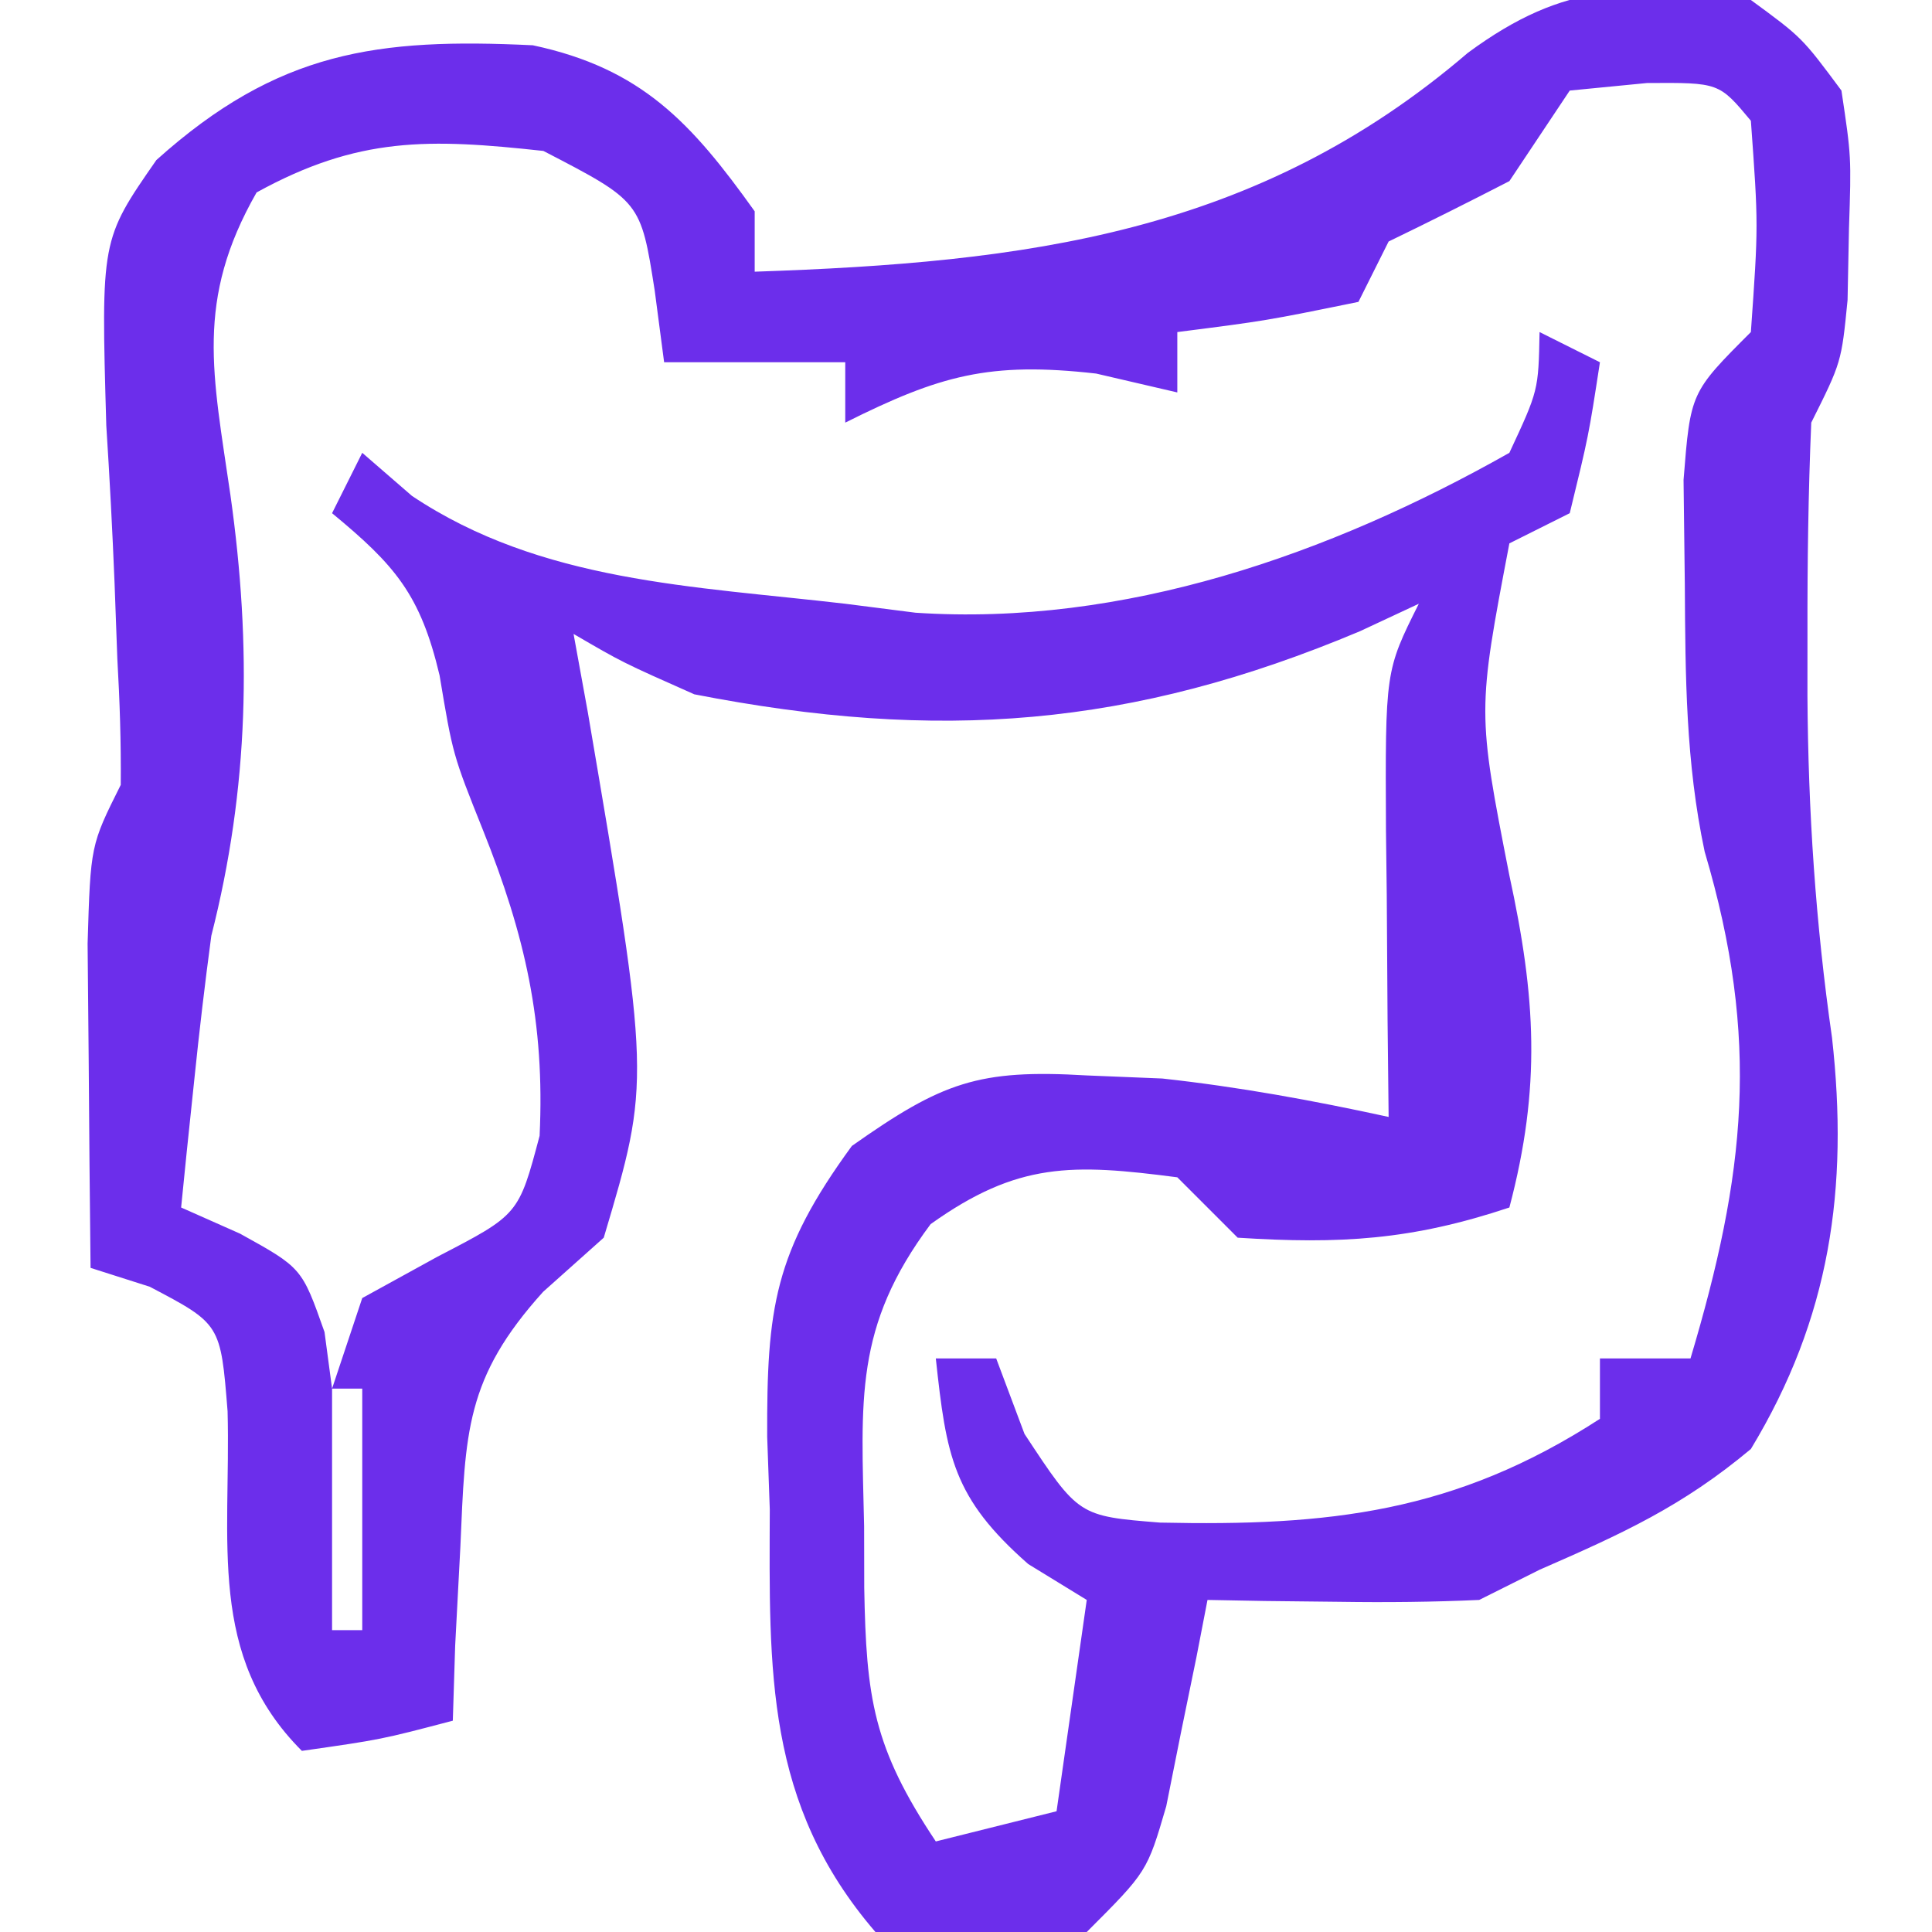
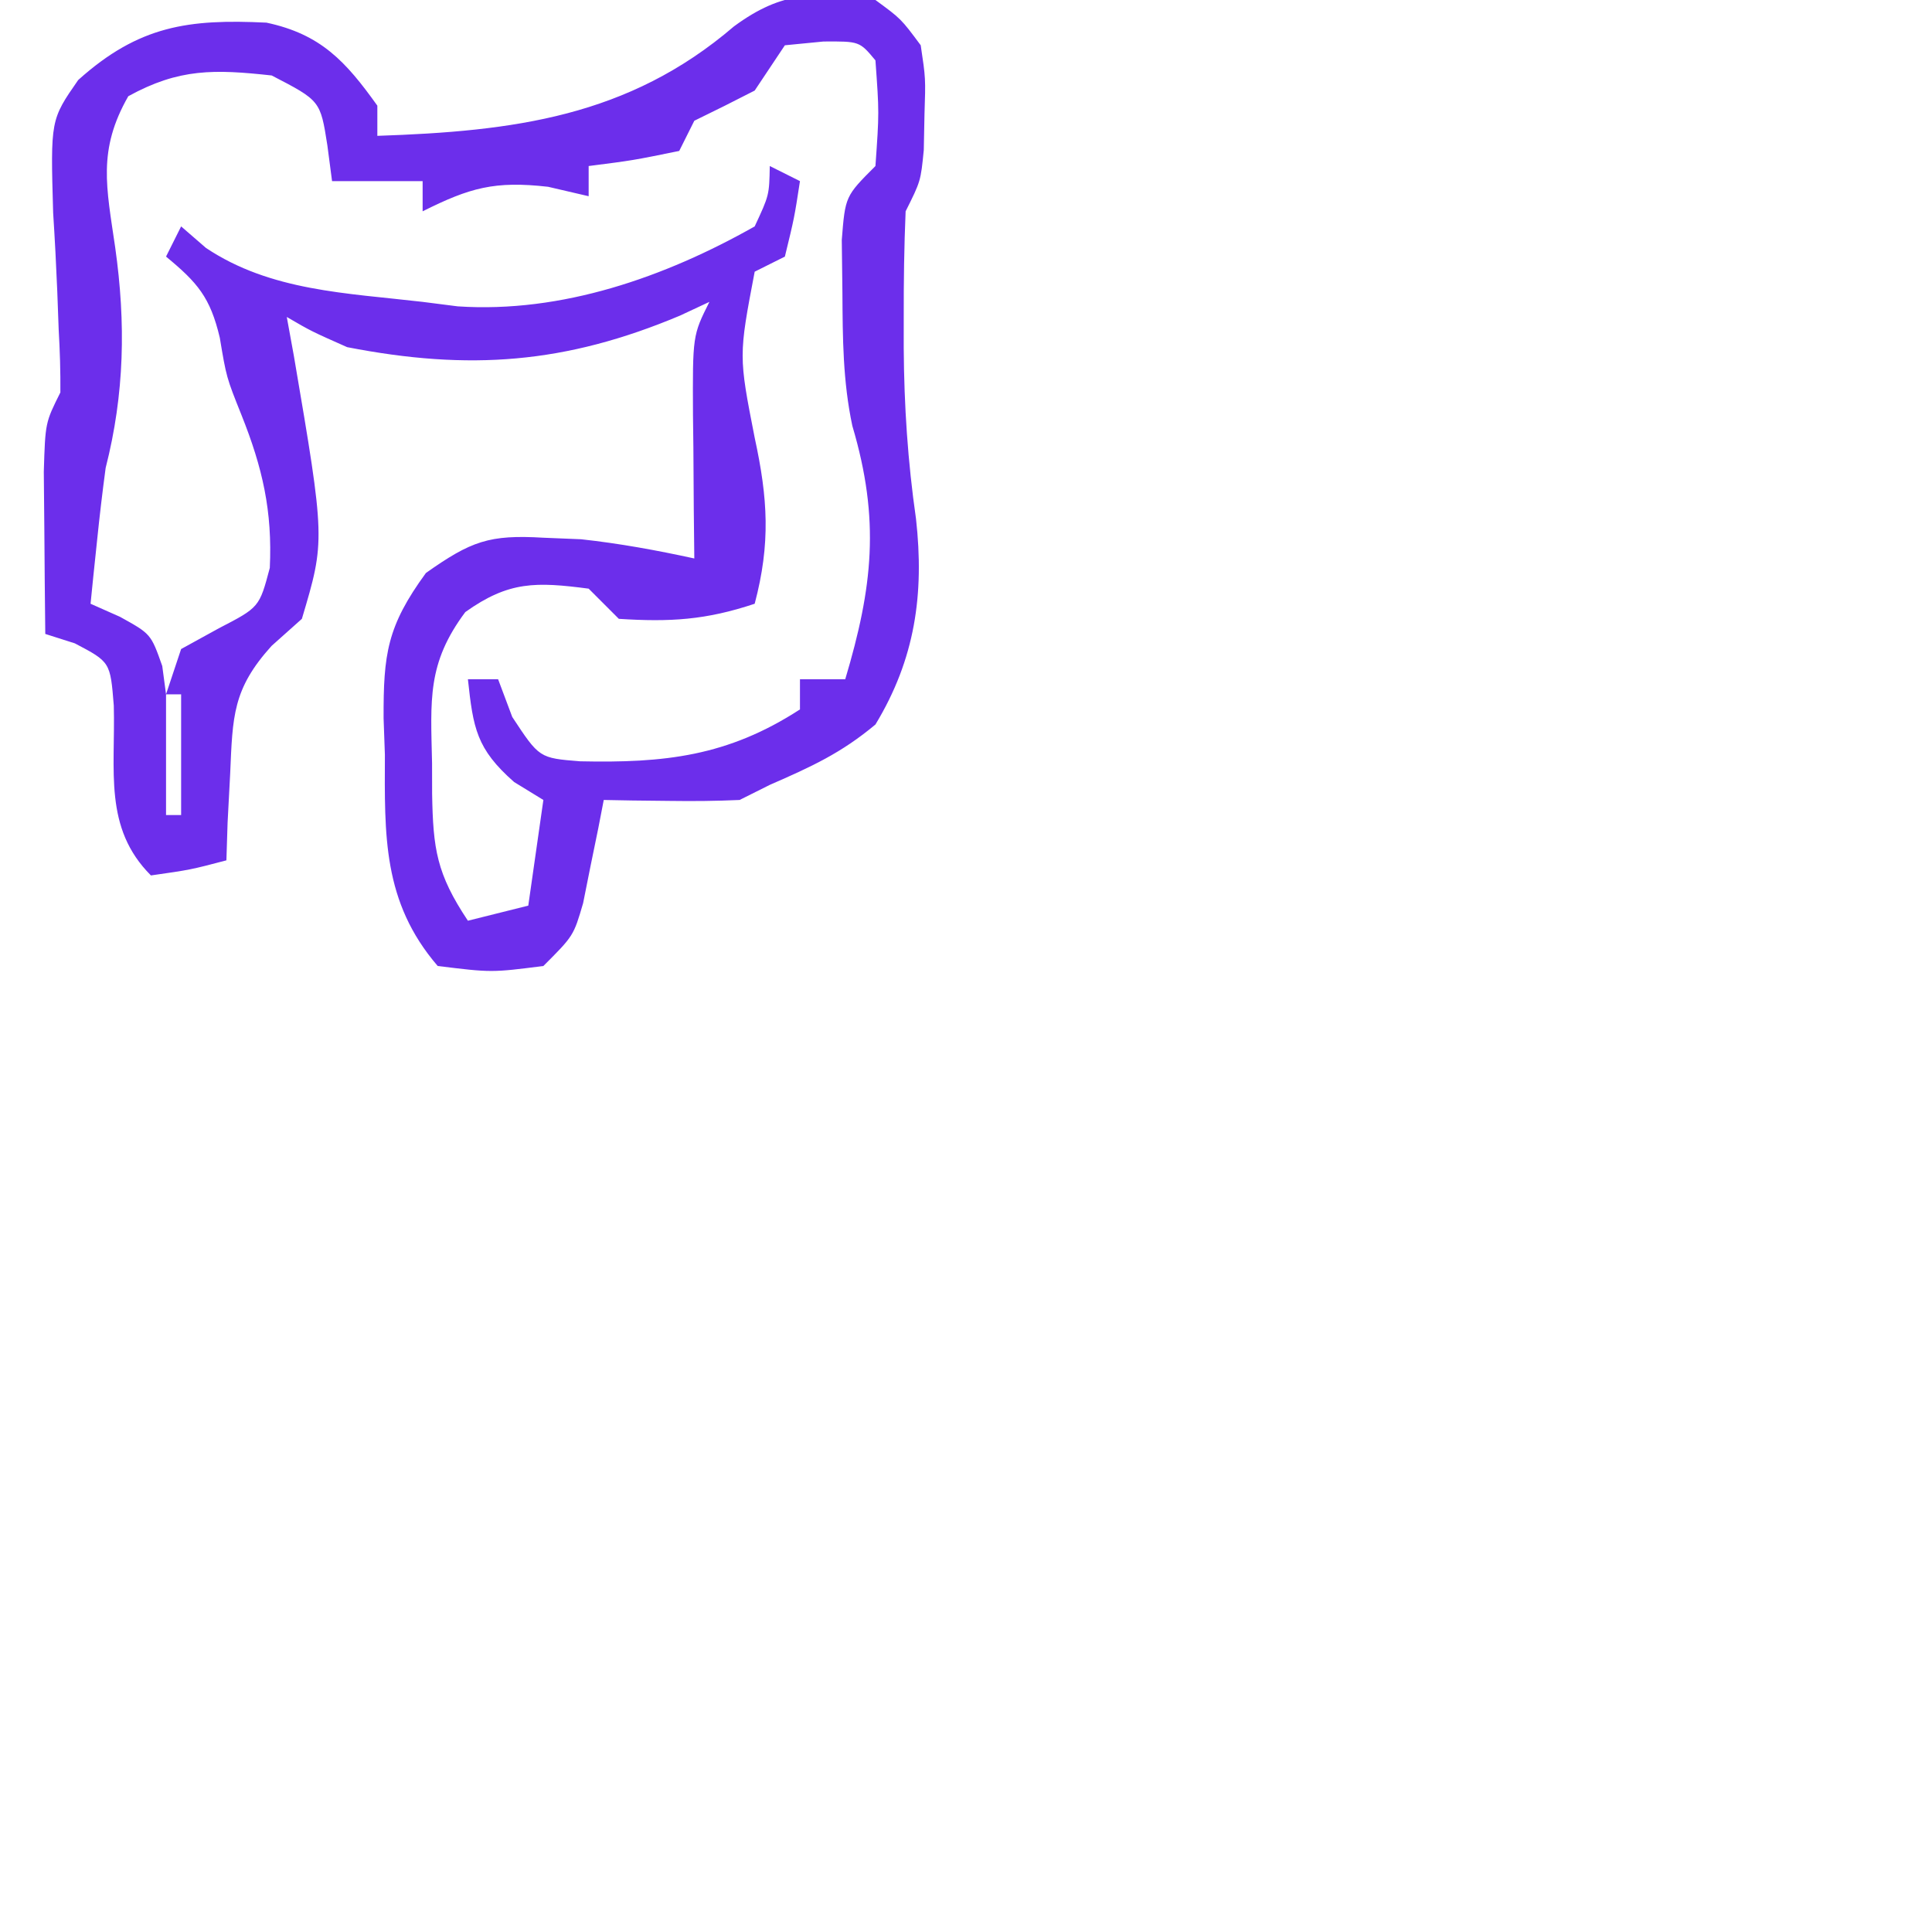
- <svg xmlns="http://www.w3.org/2000/svg" version="1.1" width="64" height="64">
+ <svg xmlns="http://www.w3.org/2000/svg" version="1.1" width="128" height="128">
  <path d="M0 0 C1.695 1.242 1.695 1.242 3 3 C3.328 5.191 3.328 5.191 3.25 7.562 C3.235 8.348 3.219 9.133 3.203 9.941 C3 12 3 12 2 14 C1.901 16.332 1.87 18.666 1.875 21 C1.875 21.676 1.875 22.353 1.874 23.049 C1.898 26.884 2.143 30.583 2.688 34.375 C3.244 39.361 2.63 43.66 0 48 C-2.269 49.897 -4.24 50.796 -7 52 C-7.99 52.495 -7.99 52.495 -9 53 C-10.54 53.07 -12.083 53.085 -13.625 53.062 C-14.851 53.049 -14.851 53.049 -16.102 53.035 C-16.728 53.024 -17.355 53.012 -18 53 C-18.121 53.626 -18.242 54.253 -18.367 54.898 C-18.619 56.124 -18.619 56.124 -18.875 57.375 C-19.037 58.187 -19.2 58.999 -19.367 59.836 C-20 62 -20 62 -22 64 C-25.438 64.438 -25.438 64.438 -29 64 C-32.661 59.747 -32.517 55.334 -32.5 50 C-32.543 48.809 -32.543 48.809 -32.586 47.594 C-32.6 43.339 -32.36 41.493 -29.781 37.961 C-26.786 35.849 -25.592 35.412 -22 35.625 C-20.762 35.675 -20.762 35.675 -19.5 35.727 C-16.956 36.005 -14.499 36.455 -12 37 C-12.012 35.94 -12.023 34.881 -12.035 33.789 C-12.045 32.401 -12.054 31.013 -12.062 29.625 C-12.071 28.926 -12.079 28.228 -12.088 27.508 C-12.113 22.227 -12.113 22.227 -11 20 C-11.643 20.3 -12.286 20.601 -12.949 20.91 C-20.534 24.102 -26.911 24.576 -35 23 C-37.379 21.945 -37.379 21.945 -39 21 C-38.844 21.857 -38.688 22.714 -38.527 23.598 C-36.45 35.798 -36.45 35.798 -38 41 C-38.663 41.592 -39.325 42.183 -40.008 42.793 C-42.589 45.652 -42.585 47.45 -42.75 51.25 C-42.807 52.328 -42.863 53.405 -42.922 54.516 C-42.961 55.745 -42.961 55.745 -43 57 C-45.375 57.625 -45.375 57.625 -48 58 C-51.155 54.845 -50.347 51.058 -50.461 46.75 C-50.692 43.859 -50.692 43.859 -53.039 42.625 C-53.686 42.419 -54.333 42.212 -55 42 C-55.027 39.708 -55.046 37.417 -55.062 35.125 C-55.074 33.849 -55.086 32.573 -55.098 31.258 C-55 28 -55 28 -54 26 C-53.987 24.608 -54.033 23.214 -54.113 21.824 C-54.144 20.996 -54.174 20.168 -54.205 19.314 C-54.276 17.574 -54.367 15.834 -54.479 14.096 C-54.655 7.943 -54.655 7.943 -52.82 5.302 C-48.795 1.686 -45.494 1.252 -40.348 1.5 C-36.743 2.268 -35.095 4.067 -33 7 C-33 7.66 -33 8.32 -33 9 C-24.012 8.696 -16.381 7.755 -9.375 1.75 C-6.109 -0.657 -3.959 -0.513 0 0 Z M-6 3 C-6.66 3.99 -7.32 4.98 -8 6 C-9.325 6.683 -10.658 7.351 -12 8 C-12.33 8.66 -12.66 9.32 -13 10 C-16.062 10.625 -16.062 10.625 -19 11 C-19 11.66 -19 12.32 -19 13 C-19.887 12.794 -20.774 12.588 -21.688 12.375 C-25.225 11.974 -26.866 12.433 -30 14 C-30 13.34 -30 12.68 -30 12 C-31.98 12 -33.96 12 -36 12 C-36.103 11.216 -36.206 10.432 -36.312 9.625 C-36.776 6.67 -36.776 6.67 -40 5 C-43.791 4.586 -46.13 4.521 -49.5 6.375 C-51.549 9.961 -50.945 12.399 -50.367 16.398 C-49.659 21.414 -49.748 26.086 -51 31 C-51.212 32.58 -51.399 34.164 -51.562 35.75 C-51.646 36.549 -51.73 37.348 -51.816 38.172 C-51.877 38.775 -51.938 39.378 -52 40 C-51.033 40.429 -51.033 40.429 -50.047 40.867 C-48 42 -48 42 -47.25 44.125 C-47.167 44.744 -47.085 45.362 -47 46 C-46.67 45.01 -46.34 44.02 -46 43 C-45.175 42.546 -44.35 42.093 -43.5 41.625 C-40.818 40.236 -40.818 40.236 -40.125 37.625 C-39.946 33.868 -40.607 30.983 -42 27.5 C-43 25 -43 25 -43.438 22.375 C-44.072 19.697 -44.909 18.727 -47 17 C-46.67 16.34 -46.34 15.68 -46 15 C-45.457 15.471 -44.915 15.941 -44.355 16.426 C-40.073 19.288 -35.026 19.413 -30 20 C-29.232 20.098 -28.463 20.196 -27.672 20.297 C-20.782 20.756 -13.951 18.365 -8 15 C-7.037 12.934 -7.037 12.934 -7 11 C-6.34 11.33 -5.68 11.66 -5 12 C-5.375 14.438 -5.375 14.438 -6 17 C-6.66 17.33 -7.32 17.66 -8 18 C-9.063 23.576 -9.063 23.576 -8 29 C-7.125 33.026 -6.943 36.005 -8 40 C-11.242 41.081 -13.604 41.217 -17 41 C-17.66 40.34 -18.32 39.68 -19 39 C-22.473 38.547 -24.283 38.488 -27.172 40.551 C-29.715 43.957 -29.465 46.357 -29.375 50.562 C-29.373 51.571 -29.373 51.571 -29.371 52.6 C-29.306 56.255 -29.074 57.889 -27 61 C-25.02 60.505 -25.02 60.505 -23 60 C-22.67 57.69 -22.34 55.38 -22 53 C-22.639 52.608 -23.279 52.216 -23.938 51.812 C-26.438 49.615 -26.65 48.242 -27 45 C-26.34 45 -25.68 45 -25 45 C-24.691 45.825 -24.381 46.65 -24.062 47.5 C-22.27 50.222 -22.27 50.222 -19.57 50.438 C-13.989 50.559 -9.801 50.114 -5 47 C-5 46.34 -5 45.68 -5 45 C-4.01 45 -3.02 45 -2 45 C-0.183 38.909 0.324 34.46 -1.531 28.211 C-2.16 25.244 -2.17 22.406 -2.188 19.375 C-2.202 18.228 -2.216 17.08 -2.23 15.898 C-2 13 -2 13 0 11 C0.25 7.458 0.25 7.458 0 4 C-1.054 2.735 -1.054 2.735 -3.438 2.75 C-4.283 2.833 -5.129 2.915 -6 3 Z M-47 46 C-47 48.64 -47 51.28 -47 54 C-46.67 54 -46.34 54 -46 54 C-46 51.36 -46 48.72 -46 46 C-46.33 46 -46.66 46 -47 46 Z " fill="#6C2EEB" transform="translate(58,0)" />
</svg>
